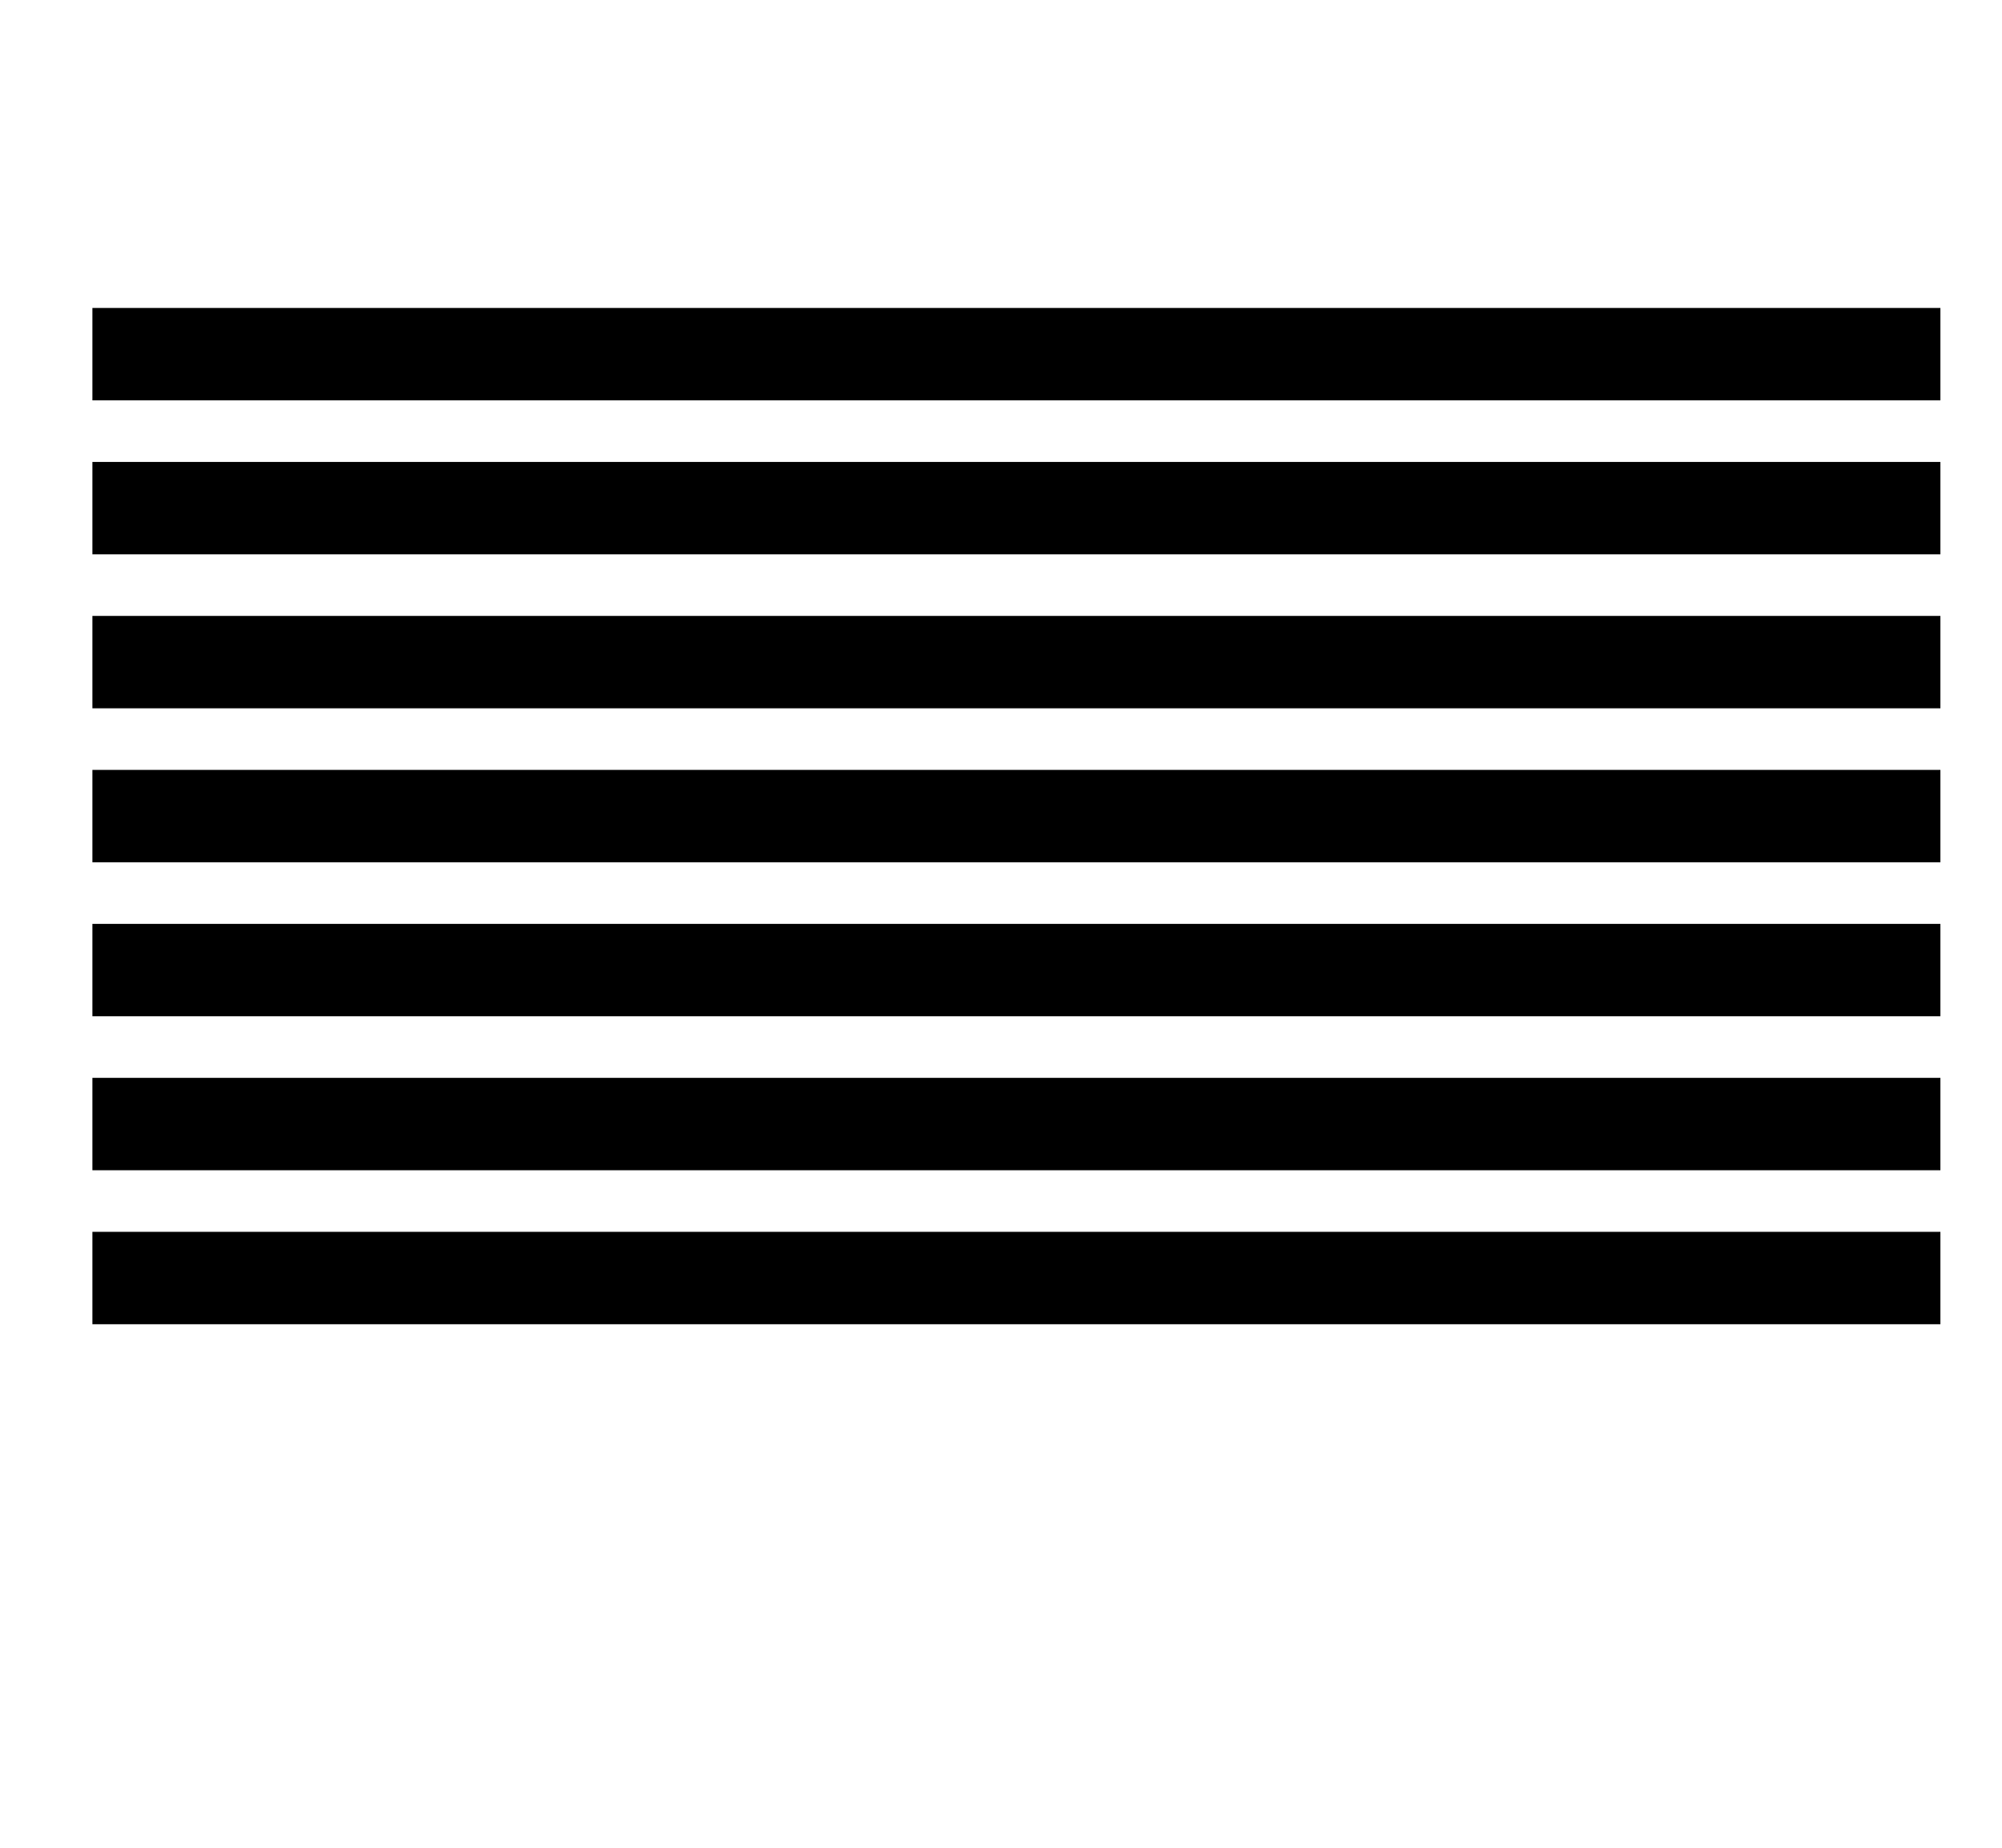
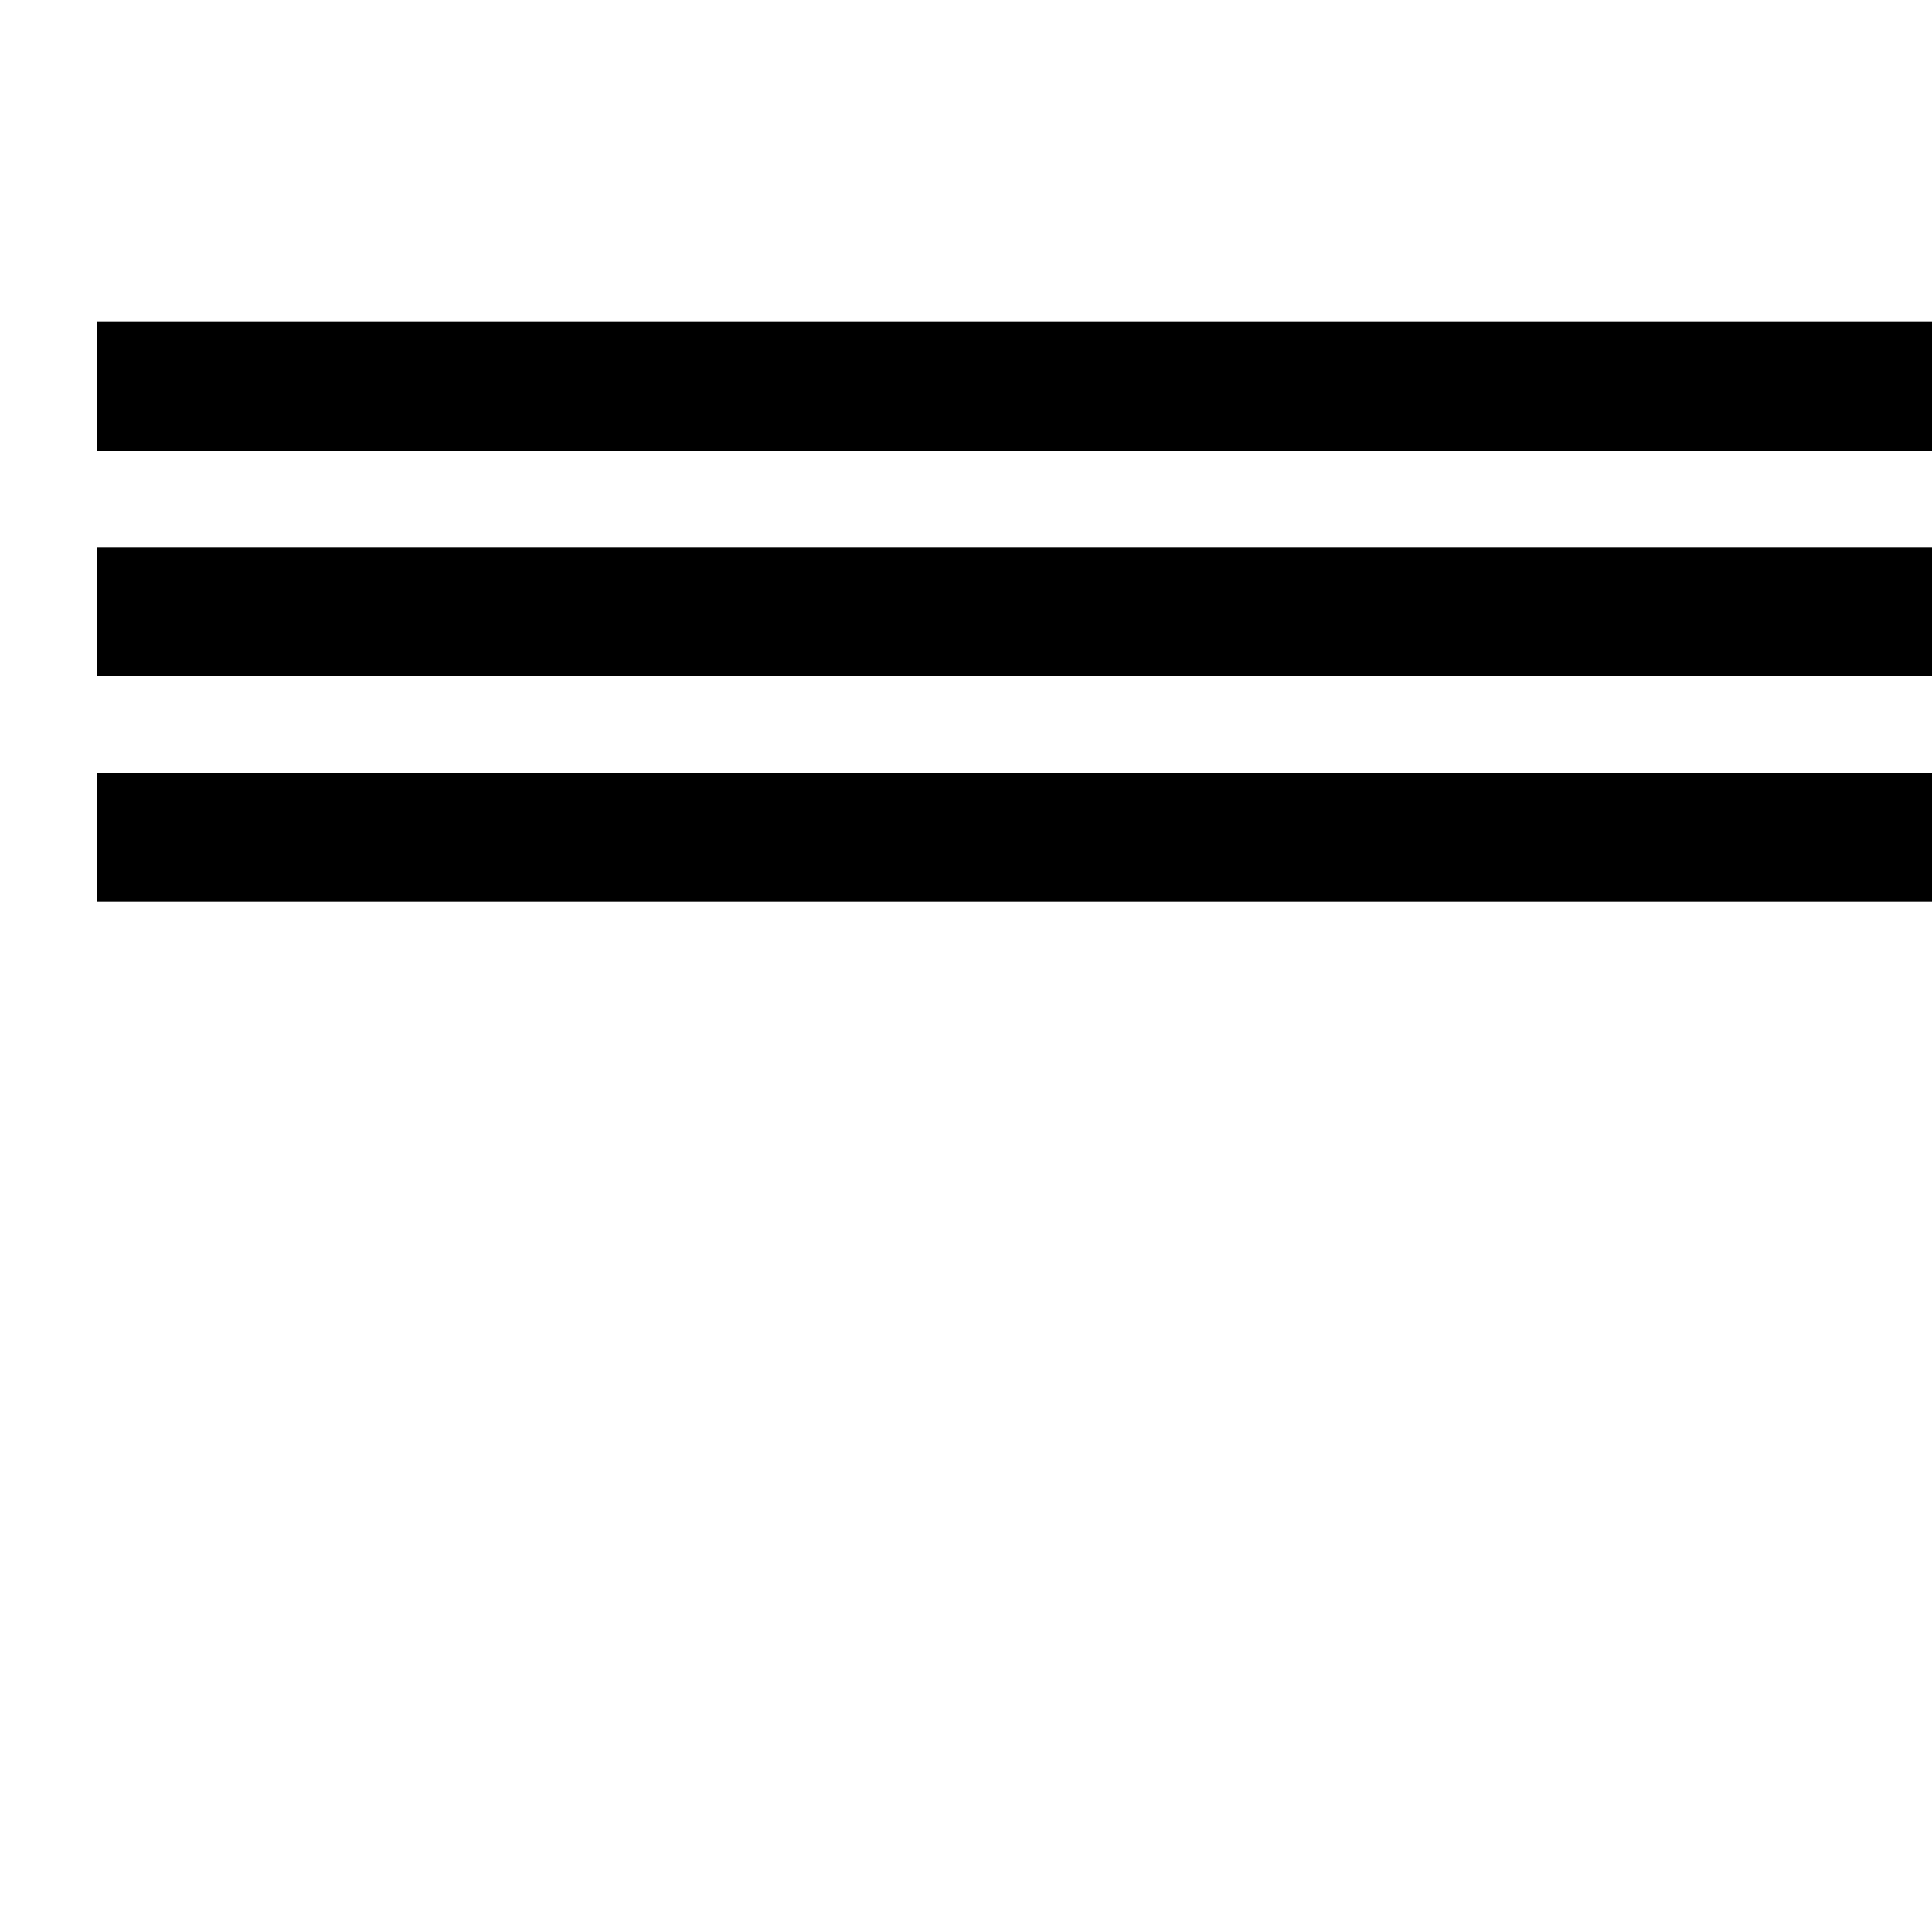
- <svg xmlns="http://www.w3.org/2000/svg" width="65px" height="60px" version="1.1">
-   <rect width="60" height="3" x="3" y="10" style="fill:#000000;" />
-   <rect width="60" height="3" x="3" y="15" style="fill:#000000;" />
-   <rect width="60" height="3" x="3" y="20" style="fill:#000000;" />
-   <rect width="60" height="3" x="3" y="25" style="fill:#000000;" />
-   <rect width="60" height="3" x="3" y="30" style="fill:#000000;" />
-   <rect width="60" height="3" x="3" y="35" style="fill:#000000;" />
-   <rect width="60" height="3" x="3" y="40" style="fill:#000000;" />
+ <svg xmlns="http://www.w3.org/2000/svg" width="60" height="60" version="1.1">
+   <rect width="60" height="4" x="3" y="10" style="fill:#000000;" />
+   <rect width="60" height="4" x="3" y="17" style="fill:#000000;" />
+   <rect width="60" height="4" x="3" y="24" style="fill:#000000;" />
</svg>
